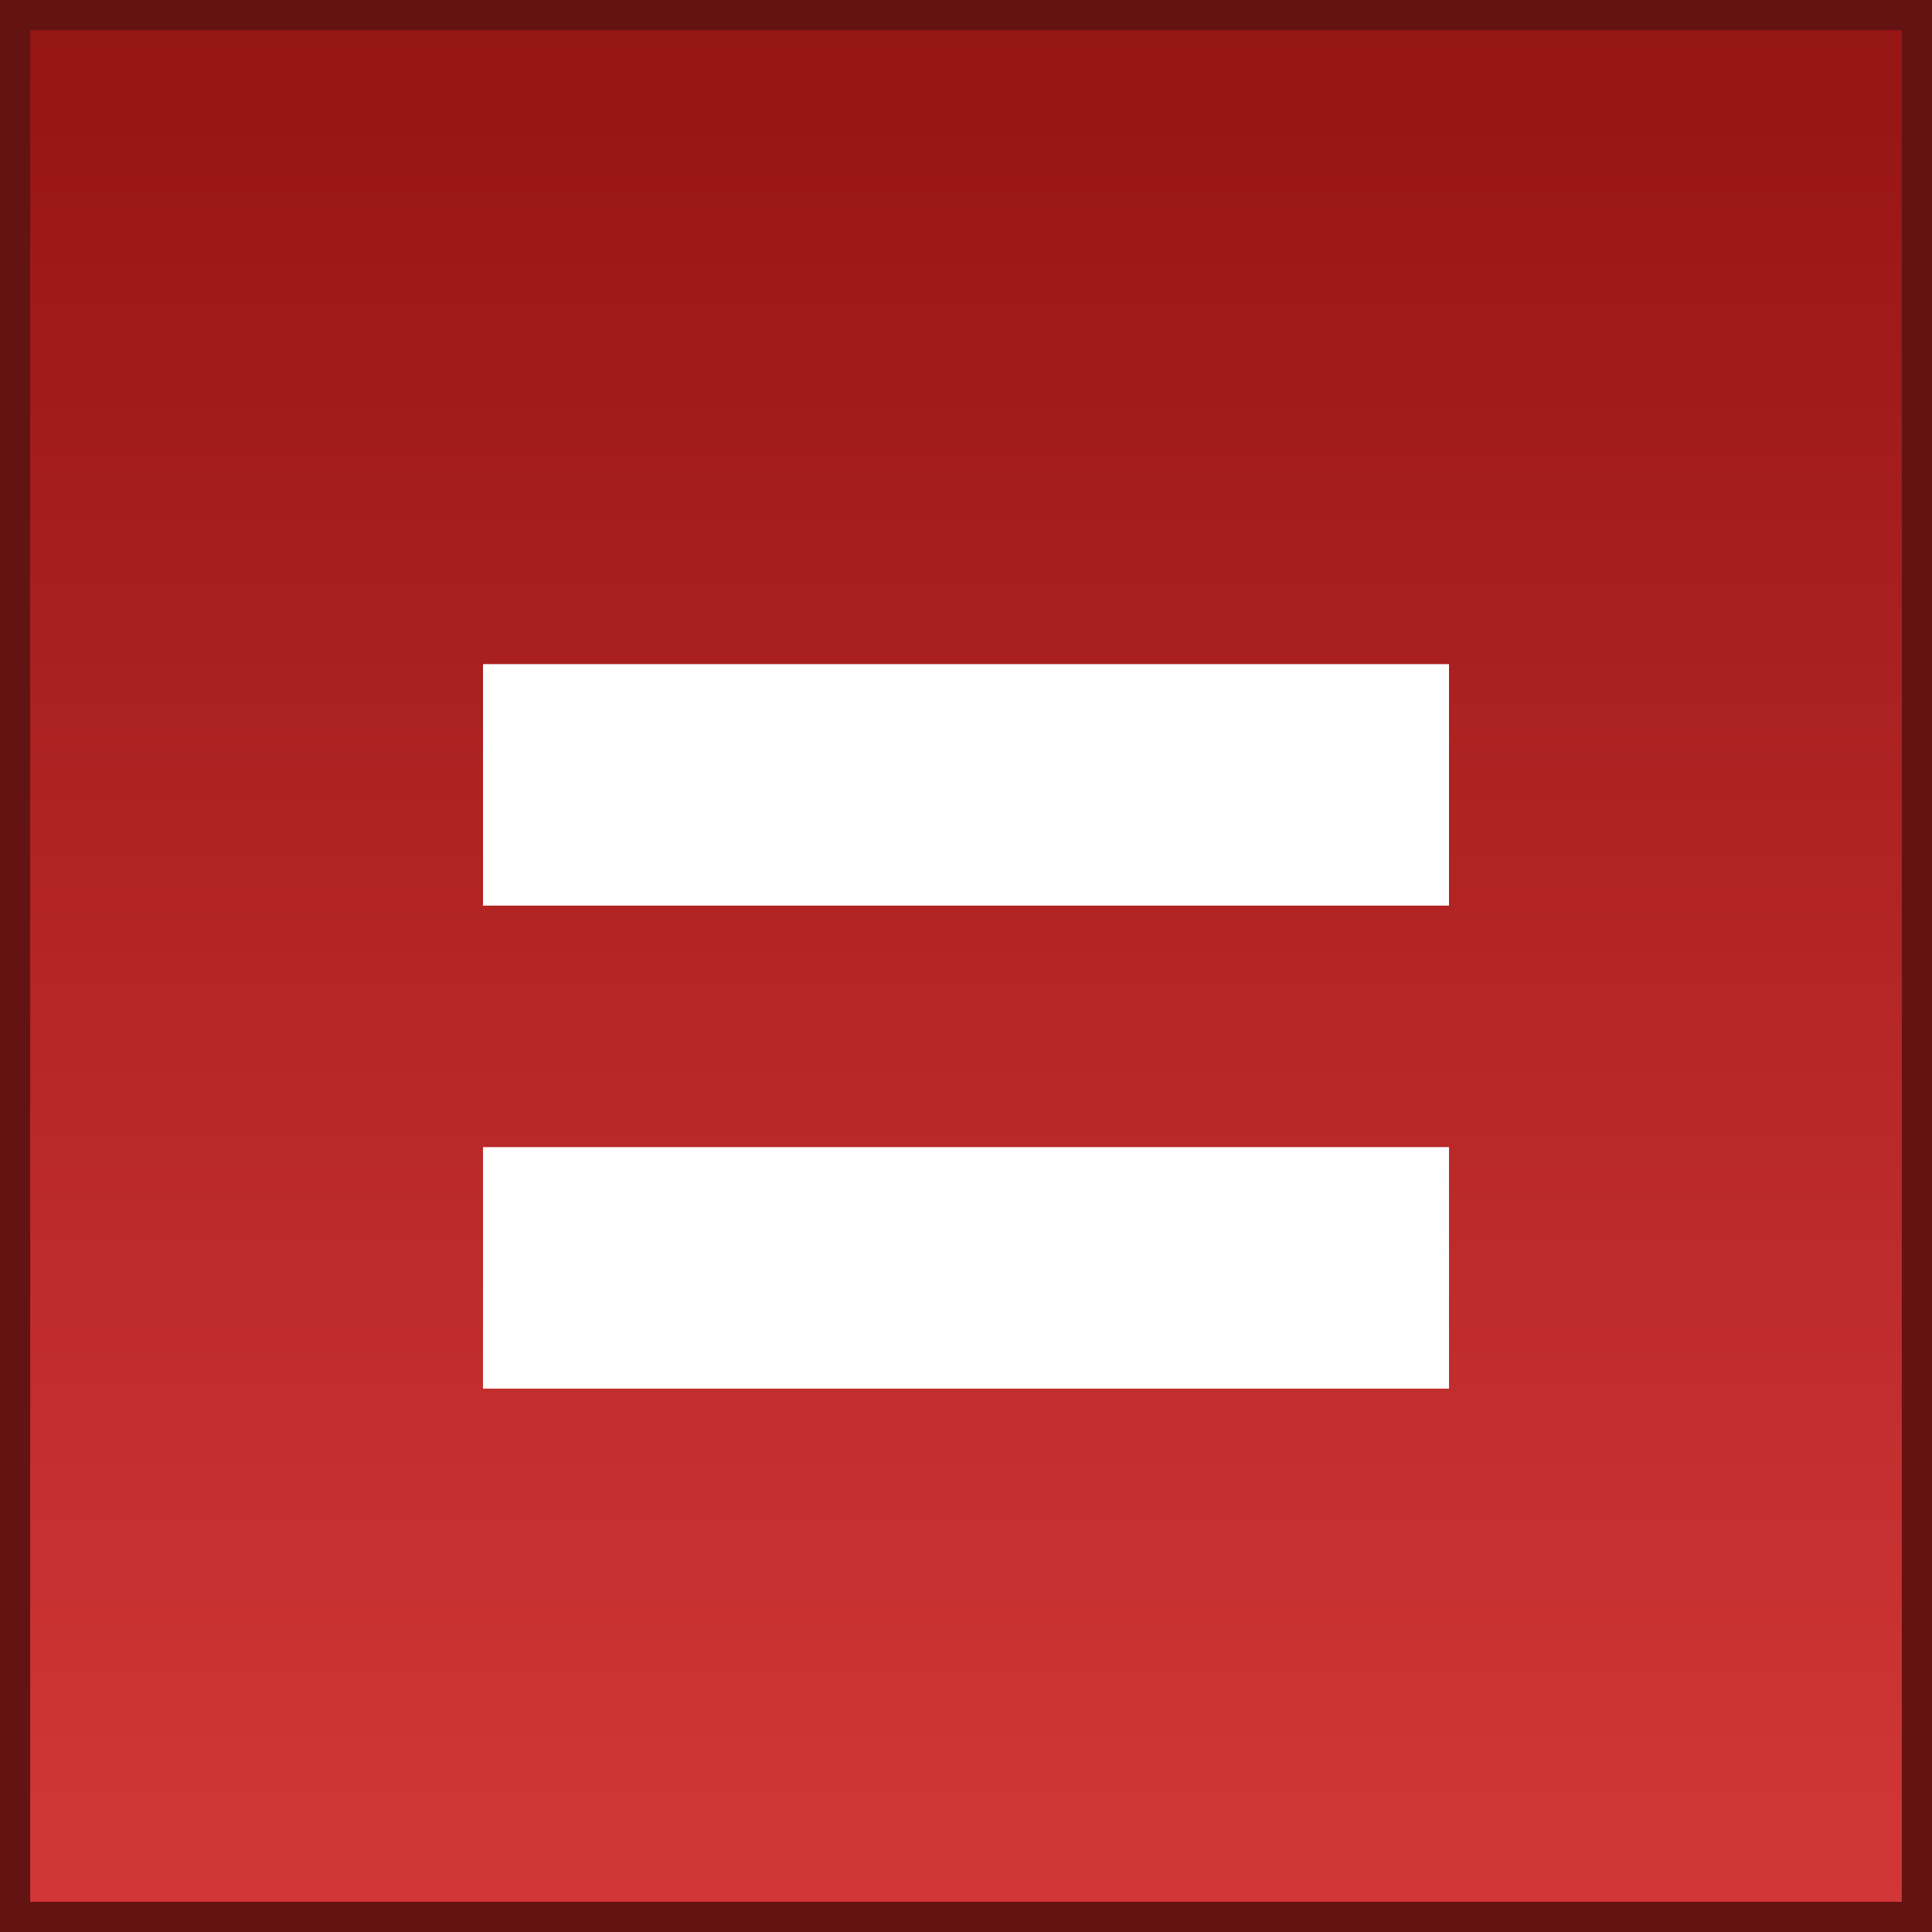
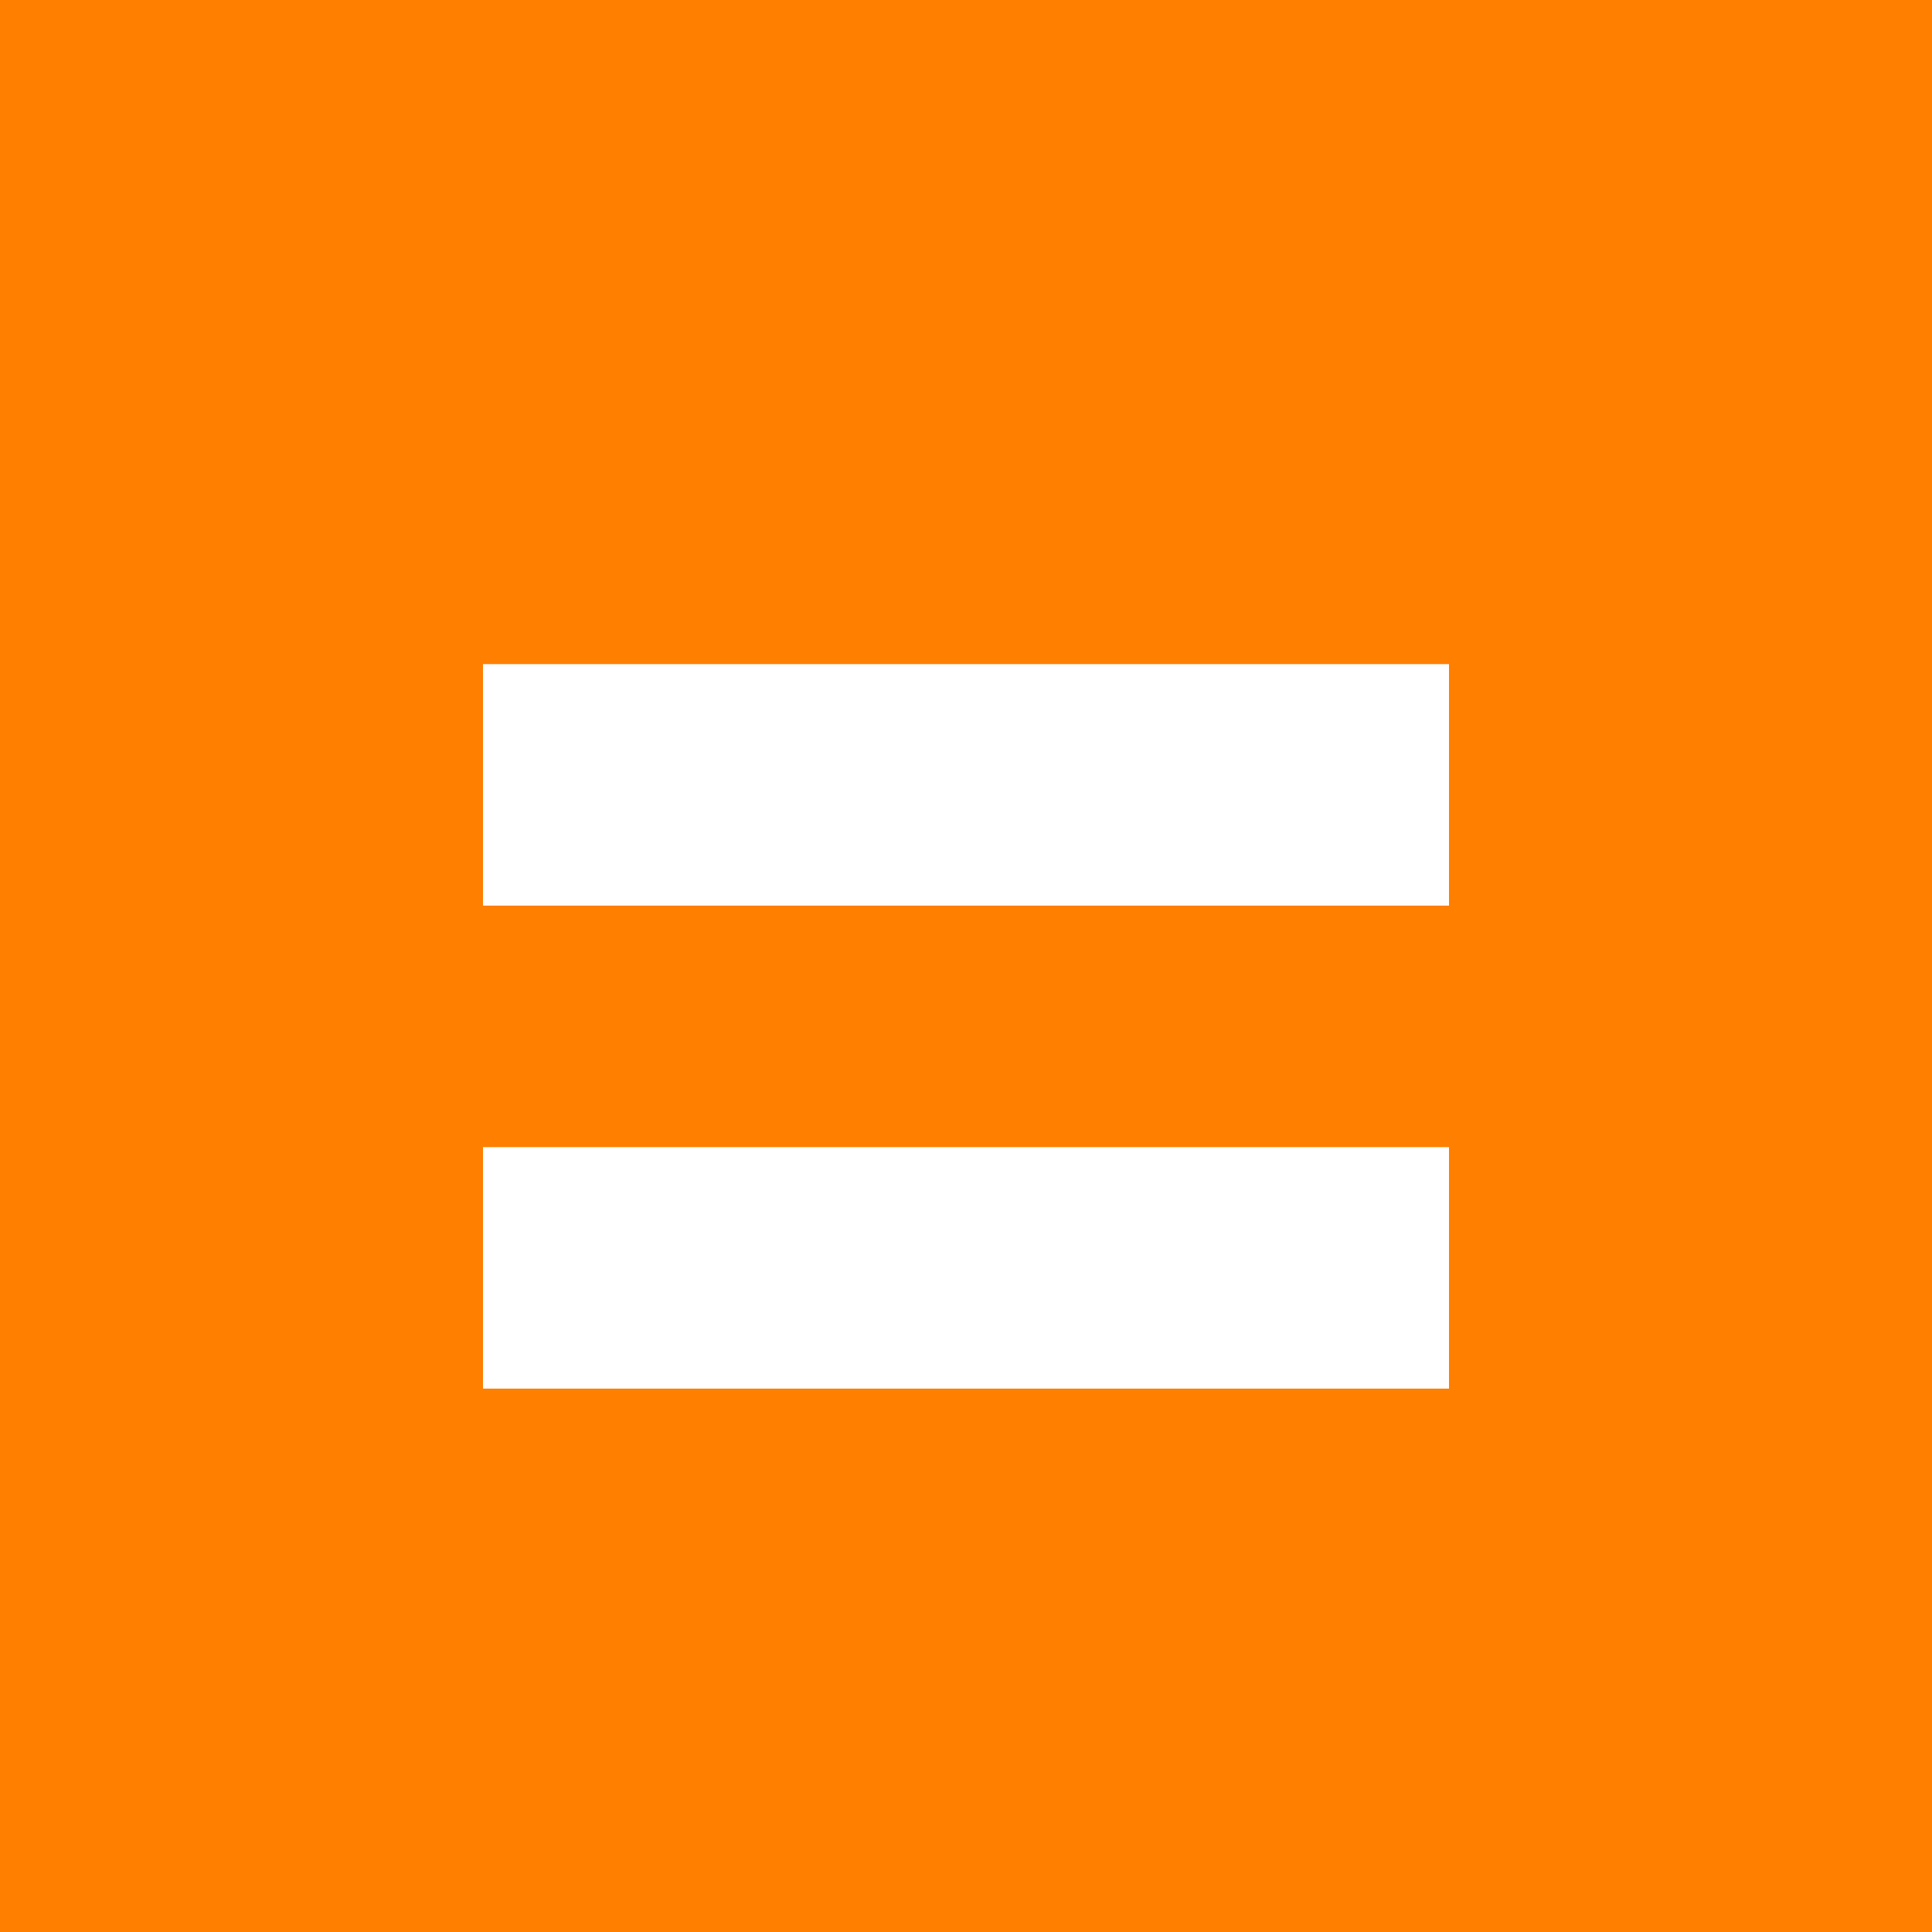
<svg xmlns="http://www.w3.org/2000/svg" version="1.1" x="0px" y="0px" width="32" height="32" viewBox="0, 0, 32, 32">
  <g id="Layer 1">
    <g>
-       <path d="M0,-0 L32,-0 L32,32 L0,32 z" fill="url(#Gradient_1)" />
-       <path d="M0,-0 L32,-0 L32,32 L0,32 z" fill-opacity="0" stroke="#641313" stroke-width="1" />
+       <path d="M0,-0 L32,-0 L32,32 L0,32 z" fill="#FF7F00" />
    </g>
    <path d="M8,11 L24,11 L24,15 L8,15 z" fill="#FFFFFF" />
    <path d="M8,19 L24,19 L24,23 L8,23 z" fill="#FFFFFF" />
  </g>
-   <defs>
-     <linearGradient id="Gradient_1" gradientUnits="userSpaceOnUse" x1="16" y1="32" x2="16" y2="-0">
-       <stop offset="0" stop-color="#D33737" />
-       <stop offset="1" stop-color="#951414" />
-     </linearGradient>
-   </defs>
</svg>
